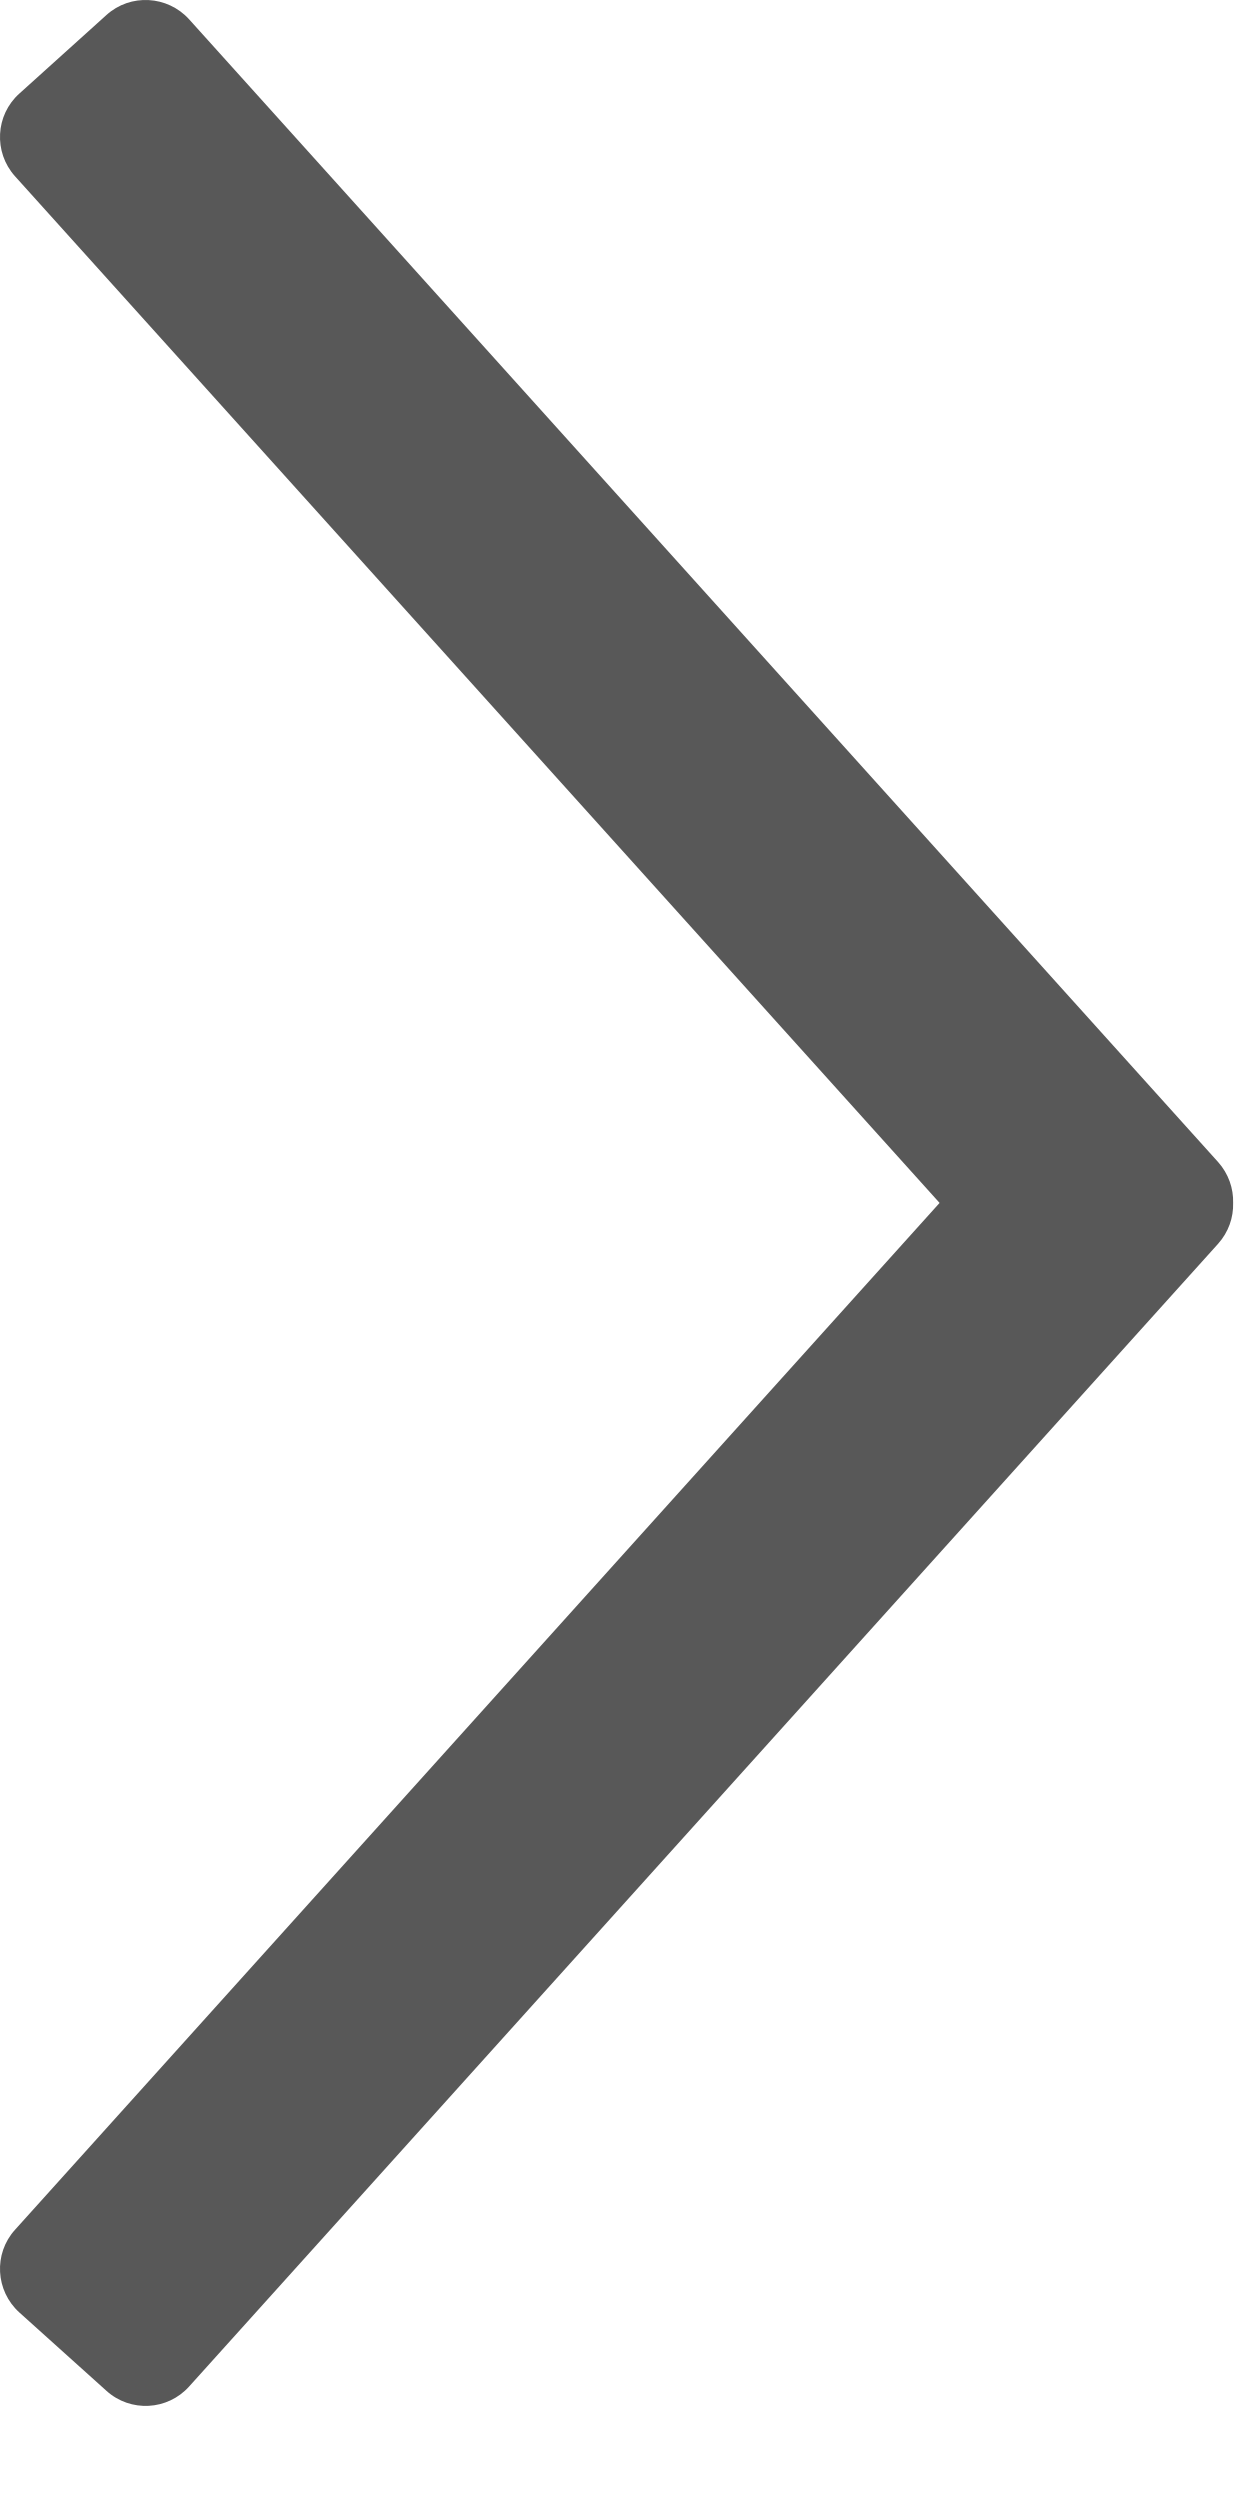
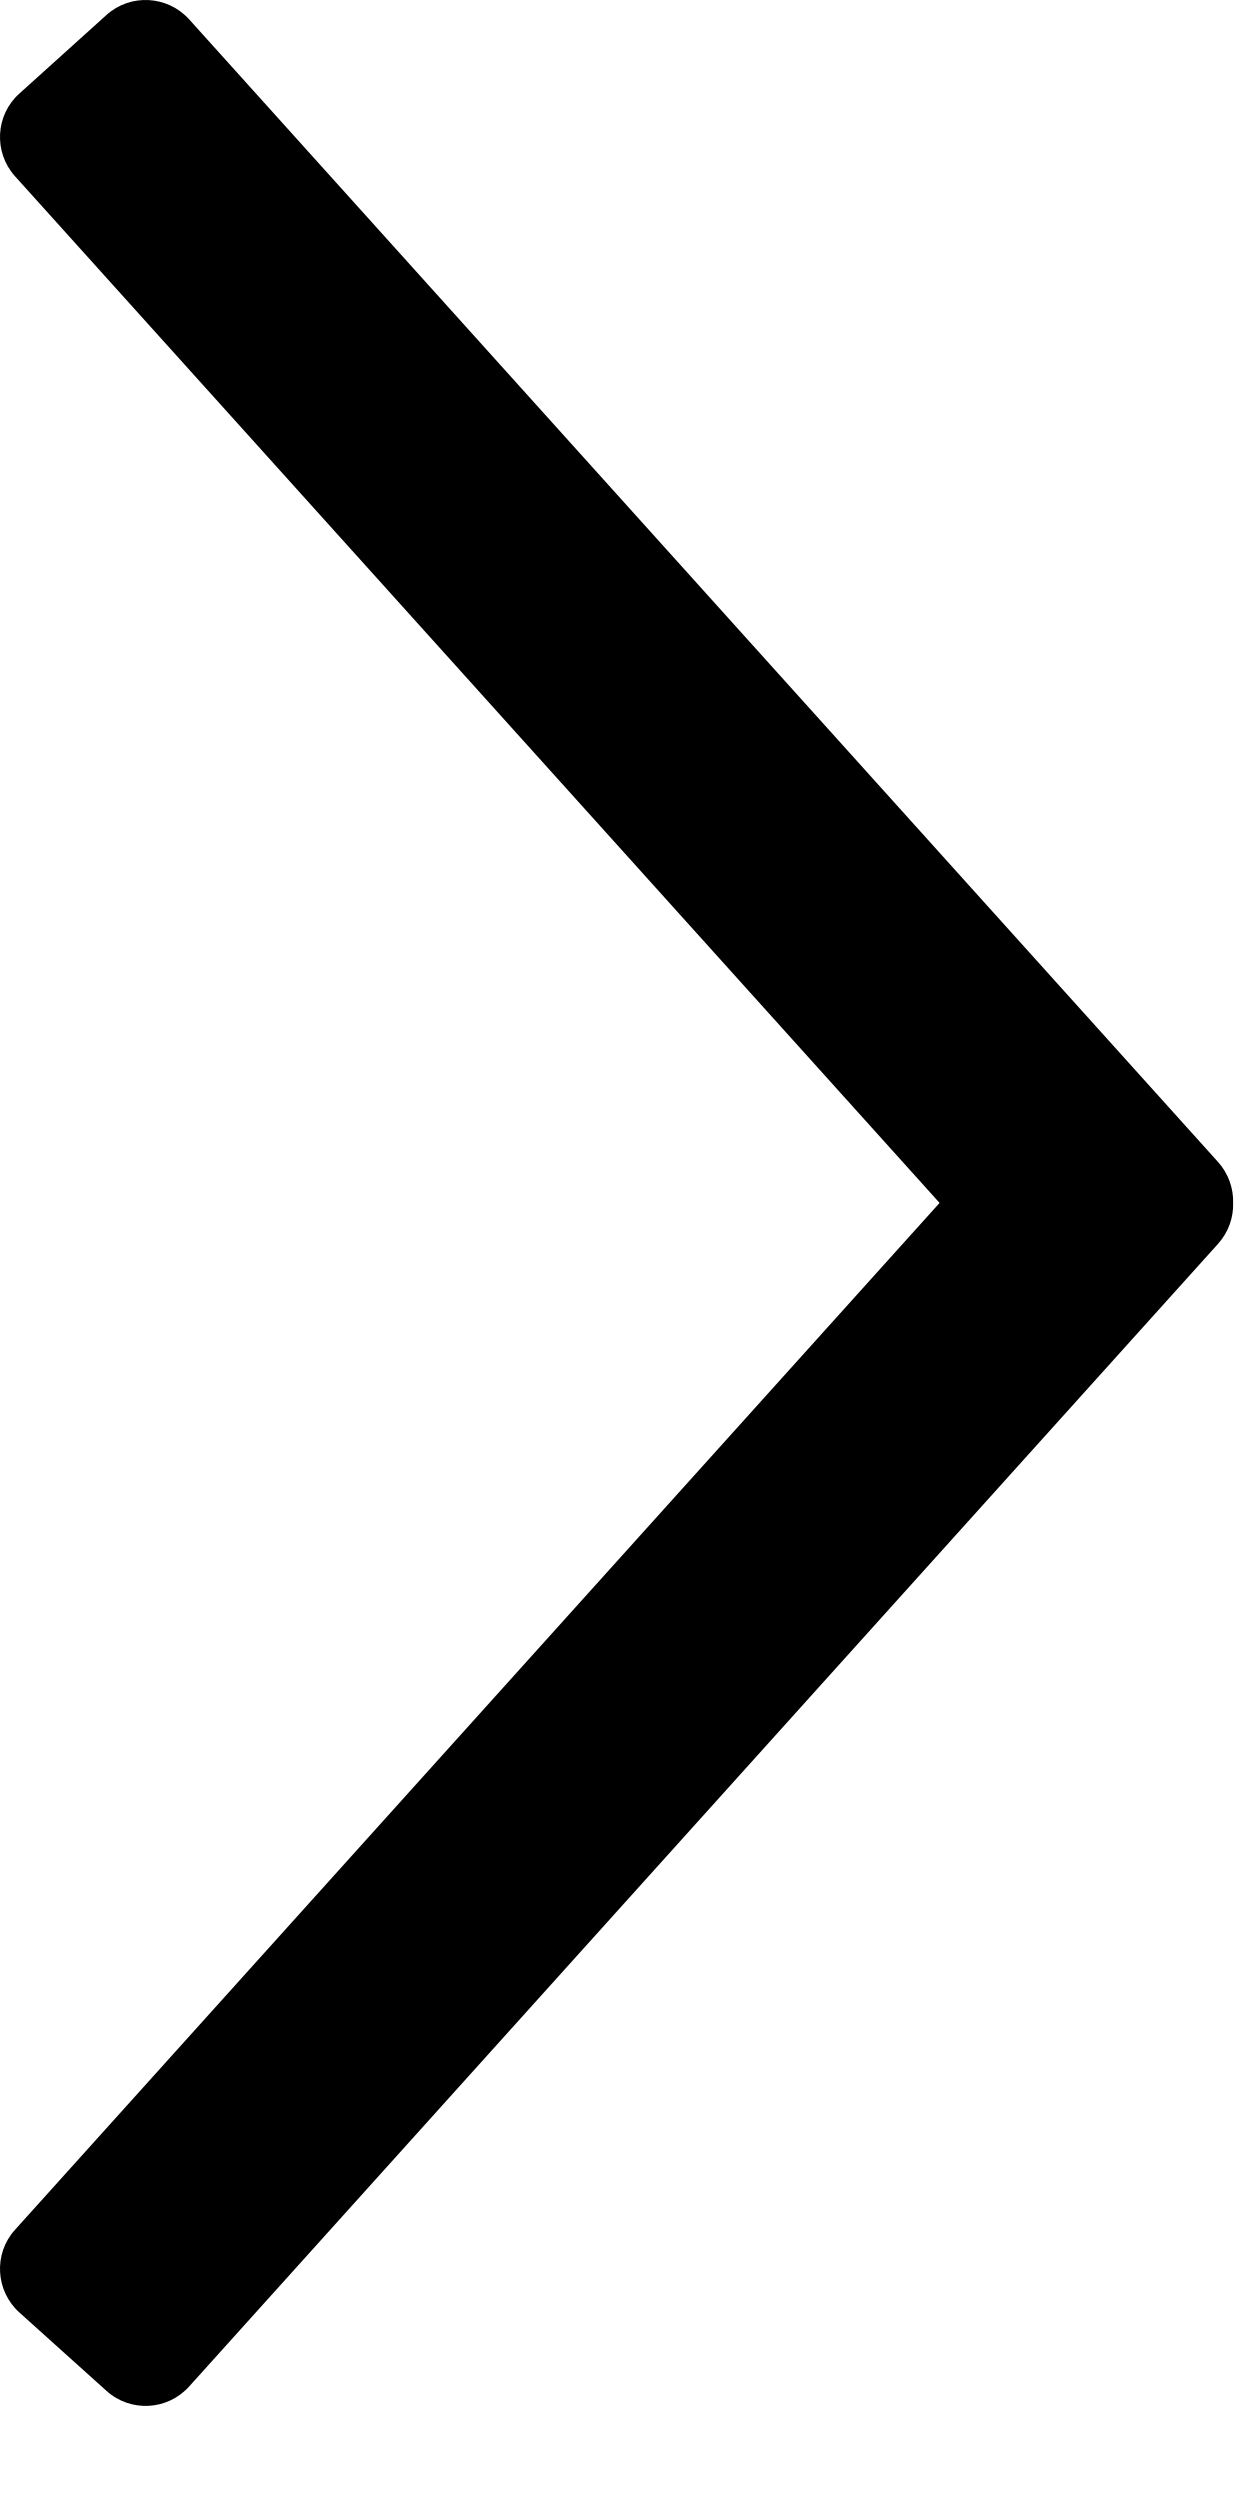
<svg xmlns="http://www.w3.org/2000/svg" viewBox="0 0 6 12" fill-rule="evenodd" clip-rule="evenodd" stroke-linejoin="round" stroke-miterlimit="2">
-   <path id="Right" d="M5.919,5.774c0.002,-0.069 -0.022,-0.14 -0.072,-0.196l-4.939,-5.485c-0.104,-0.115 -0.282,-0.125 -0.397,-0.021l-0.418,0.377c-0.115,0.103 -0.125,0.281 -0.021,0.397l4.438,4.928l-4.438,4.929c-0.104,0.115 -0.094,0.293 0.021,0.397l0.418,0.376c0.115,0.104 0.293,0.095 0.397,-0.021l4.939,-5.485c0.05,-0.056 0.074,-0.126 0.072,-0.196Z" fill="#585858" />
+   <path id="Right" d="M5.919,5.774c0.002,-0.069 -0.022,-0.14 -0.072,-0.196l-4.939,-5.485c-0.104,-0.115 -0.282,-0.125 -0.397,-0.021l-0.418,0.377c-0.115,0.103 -0.125,0.281 -0.021,0.397l4.438,4.928l-4.438,4.929c-0.104,0.115 -0.094,0.293 0.021,0.397l0.418,0.376c0.115,0.104 0.293,0.095 0.397,-0.021l4.939,-5.485c0.05,-0.056 0.074,-0.126 0.072,-0.196Z" />
</svg>
